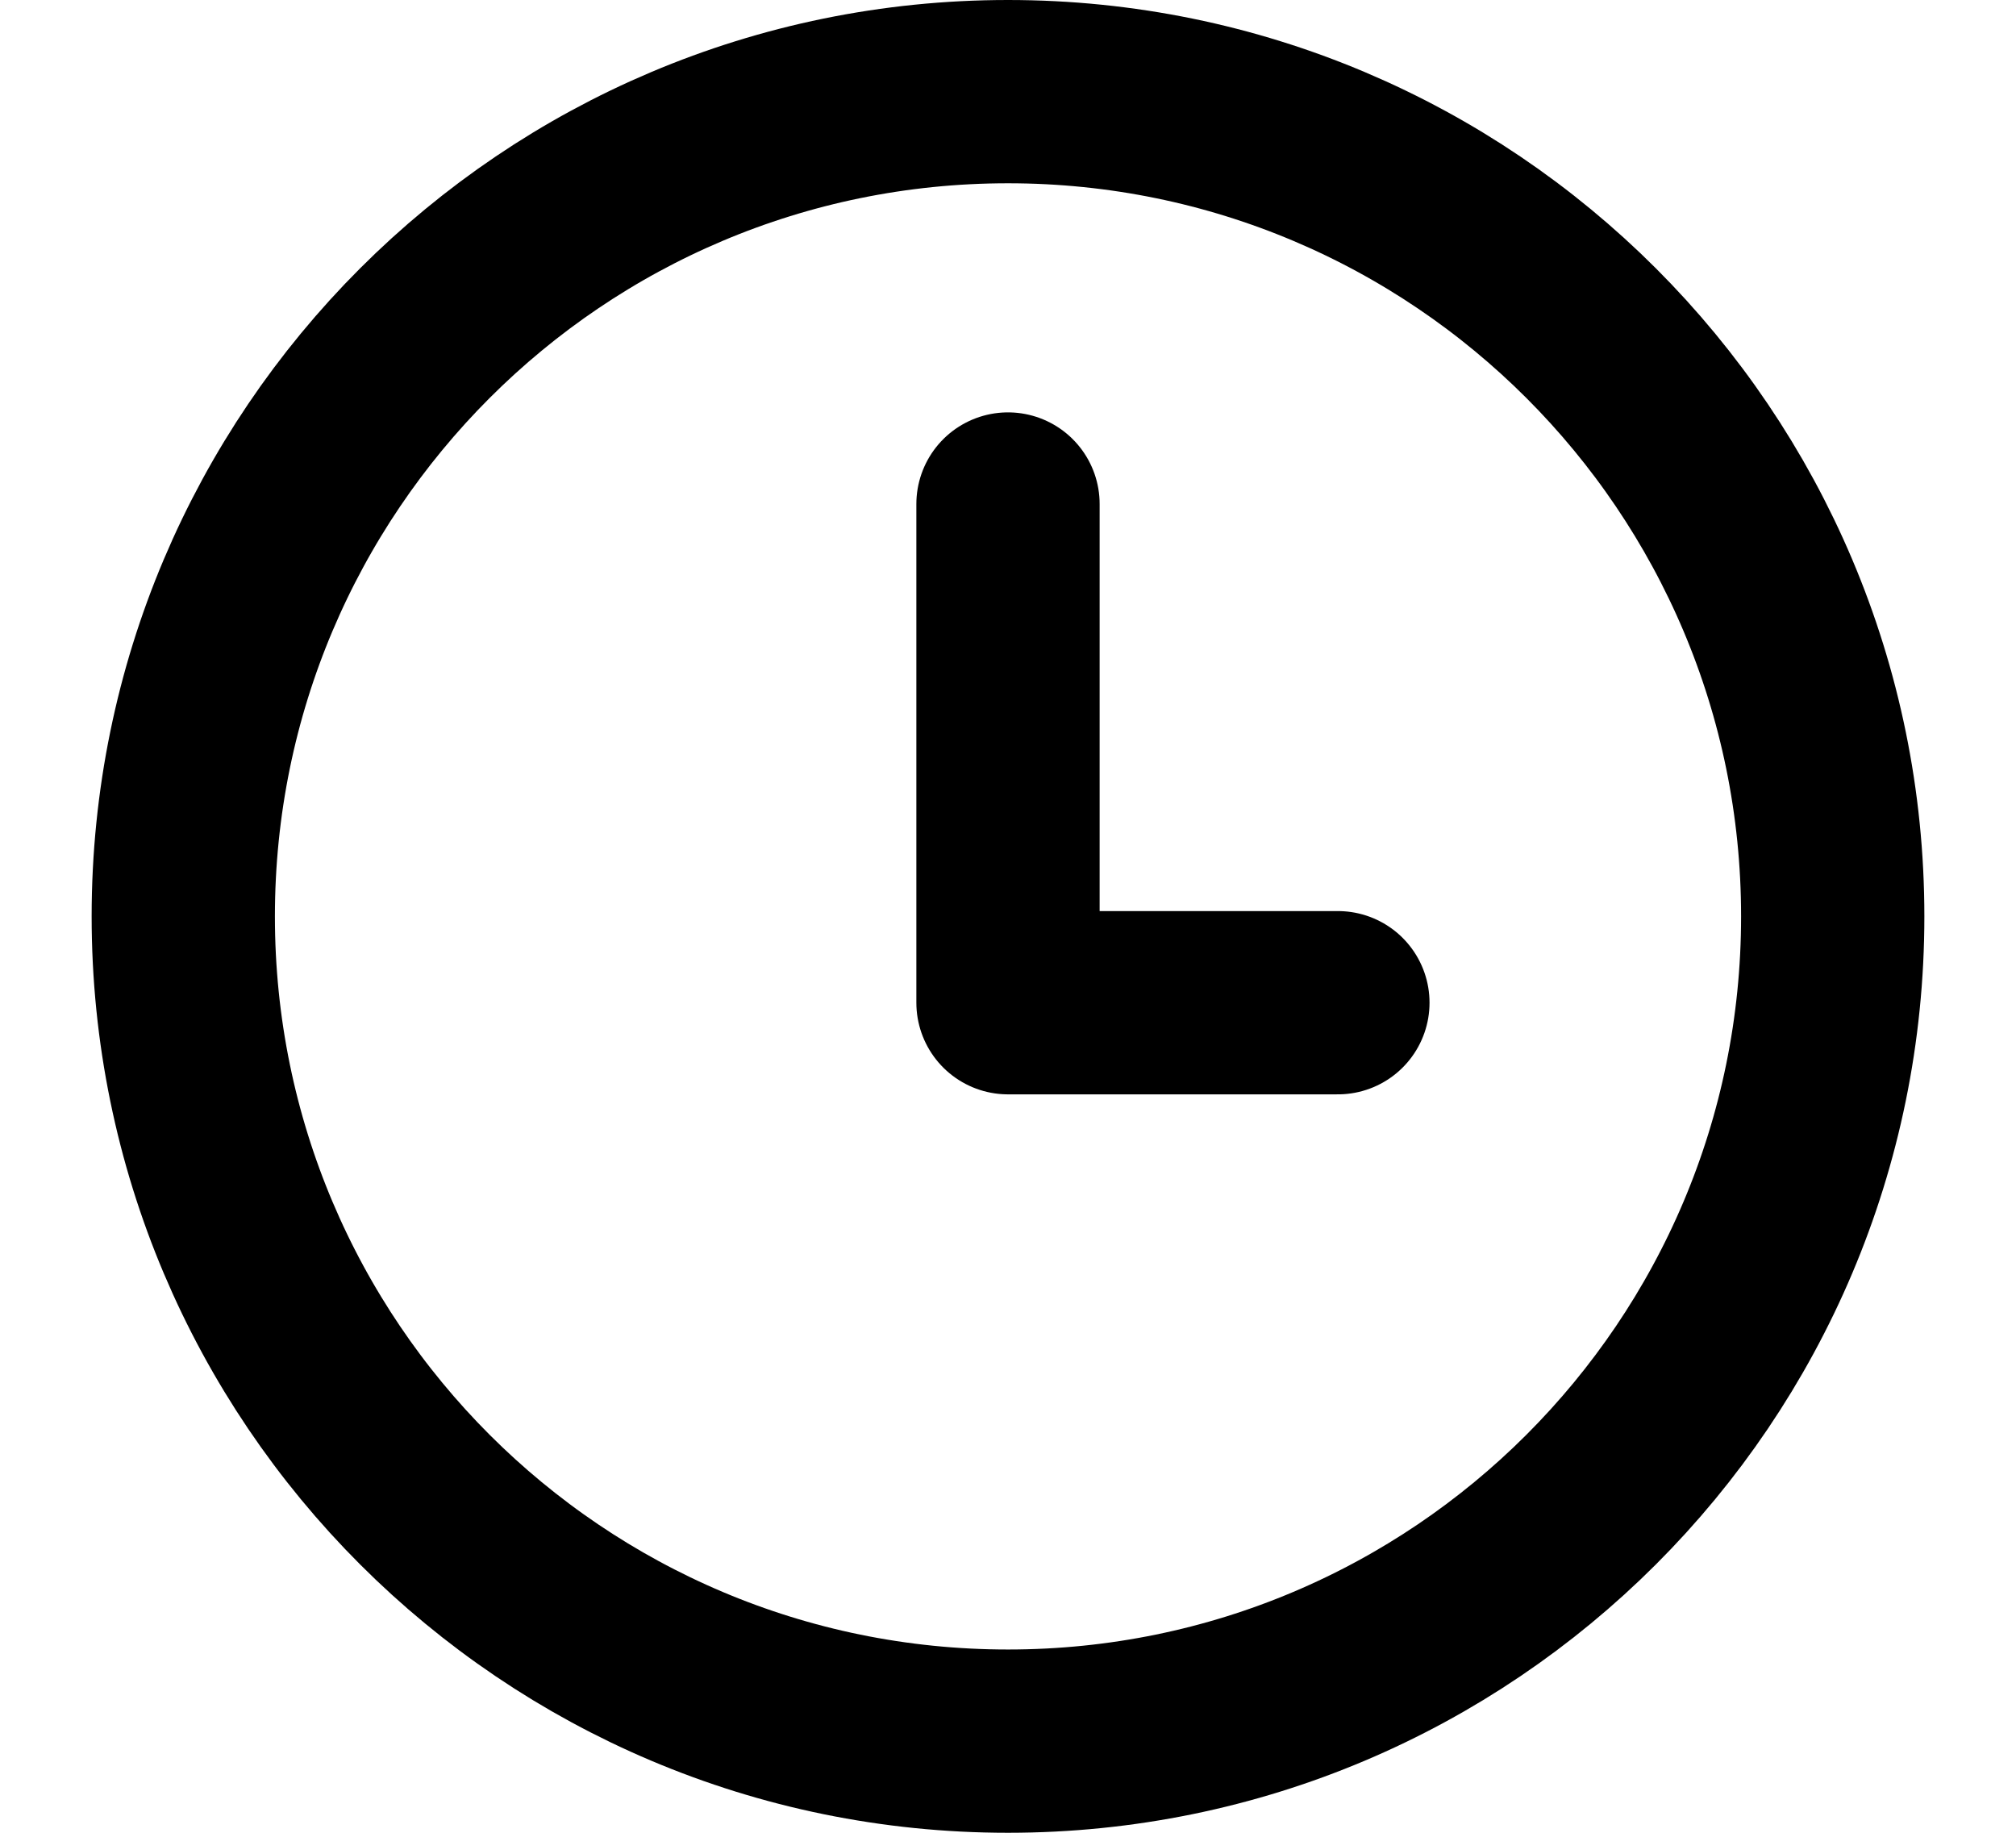
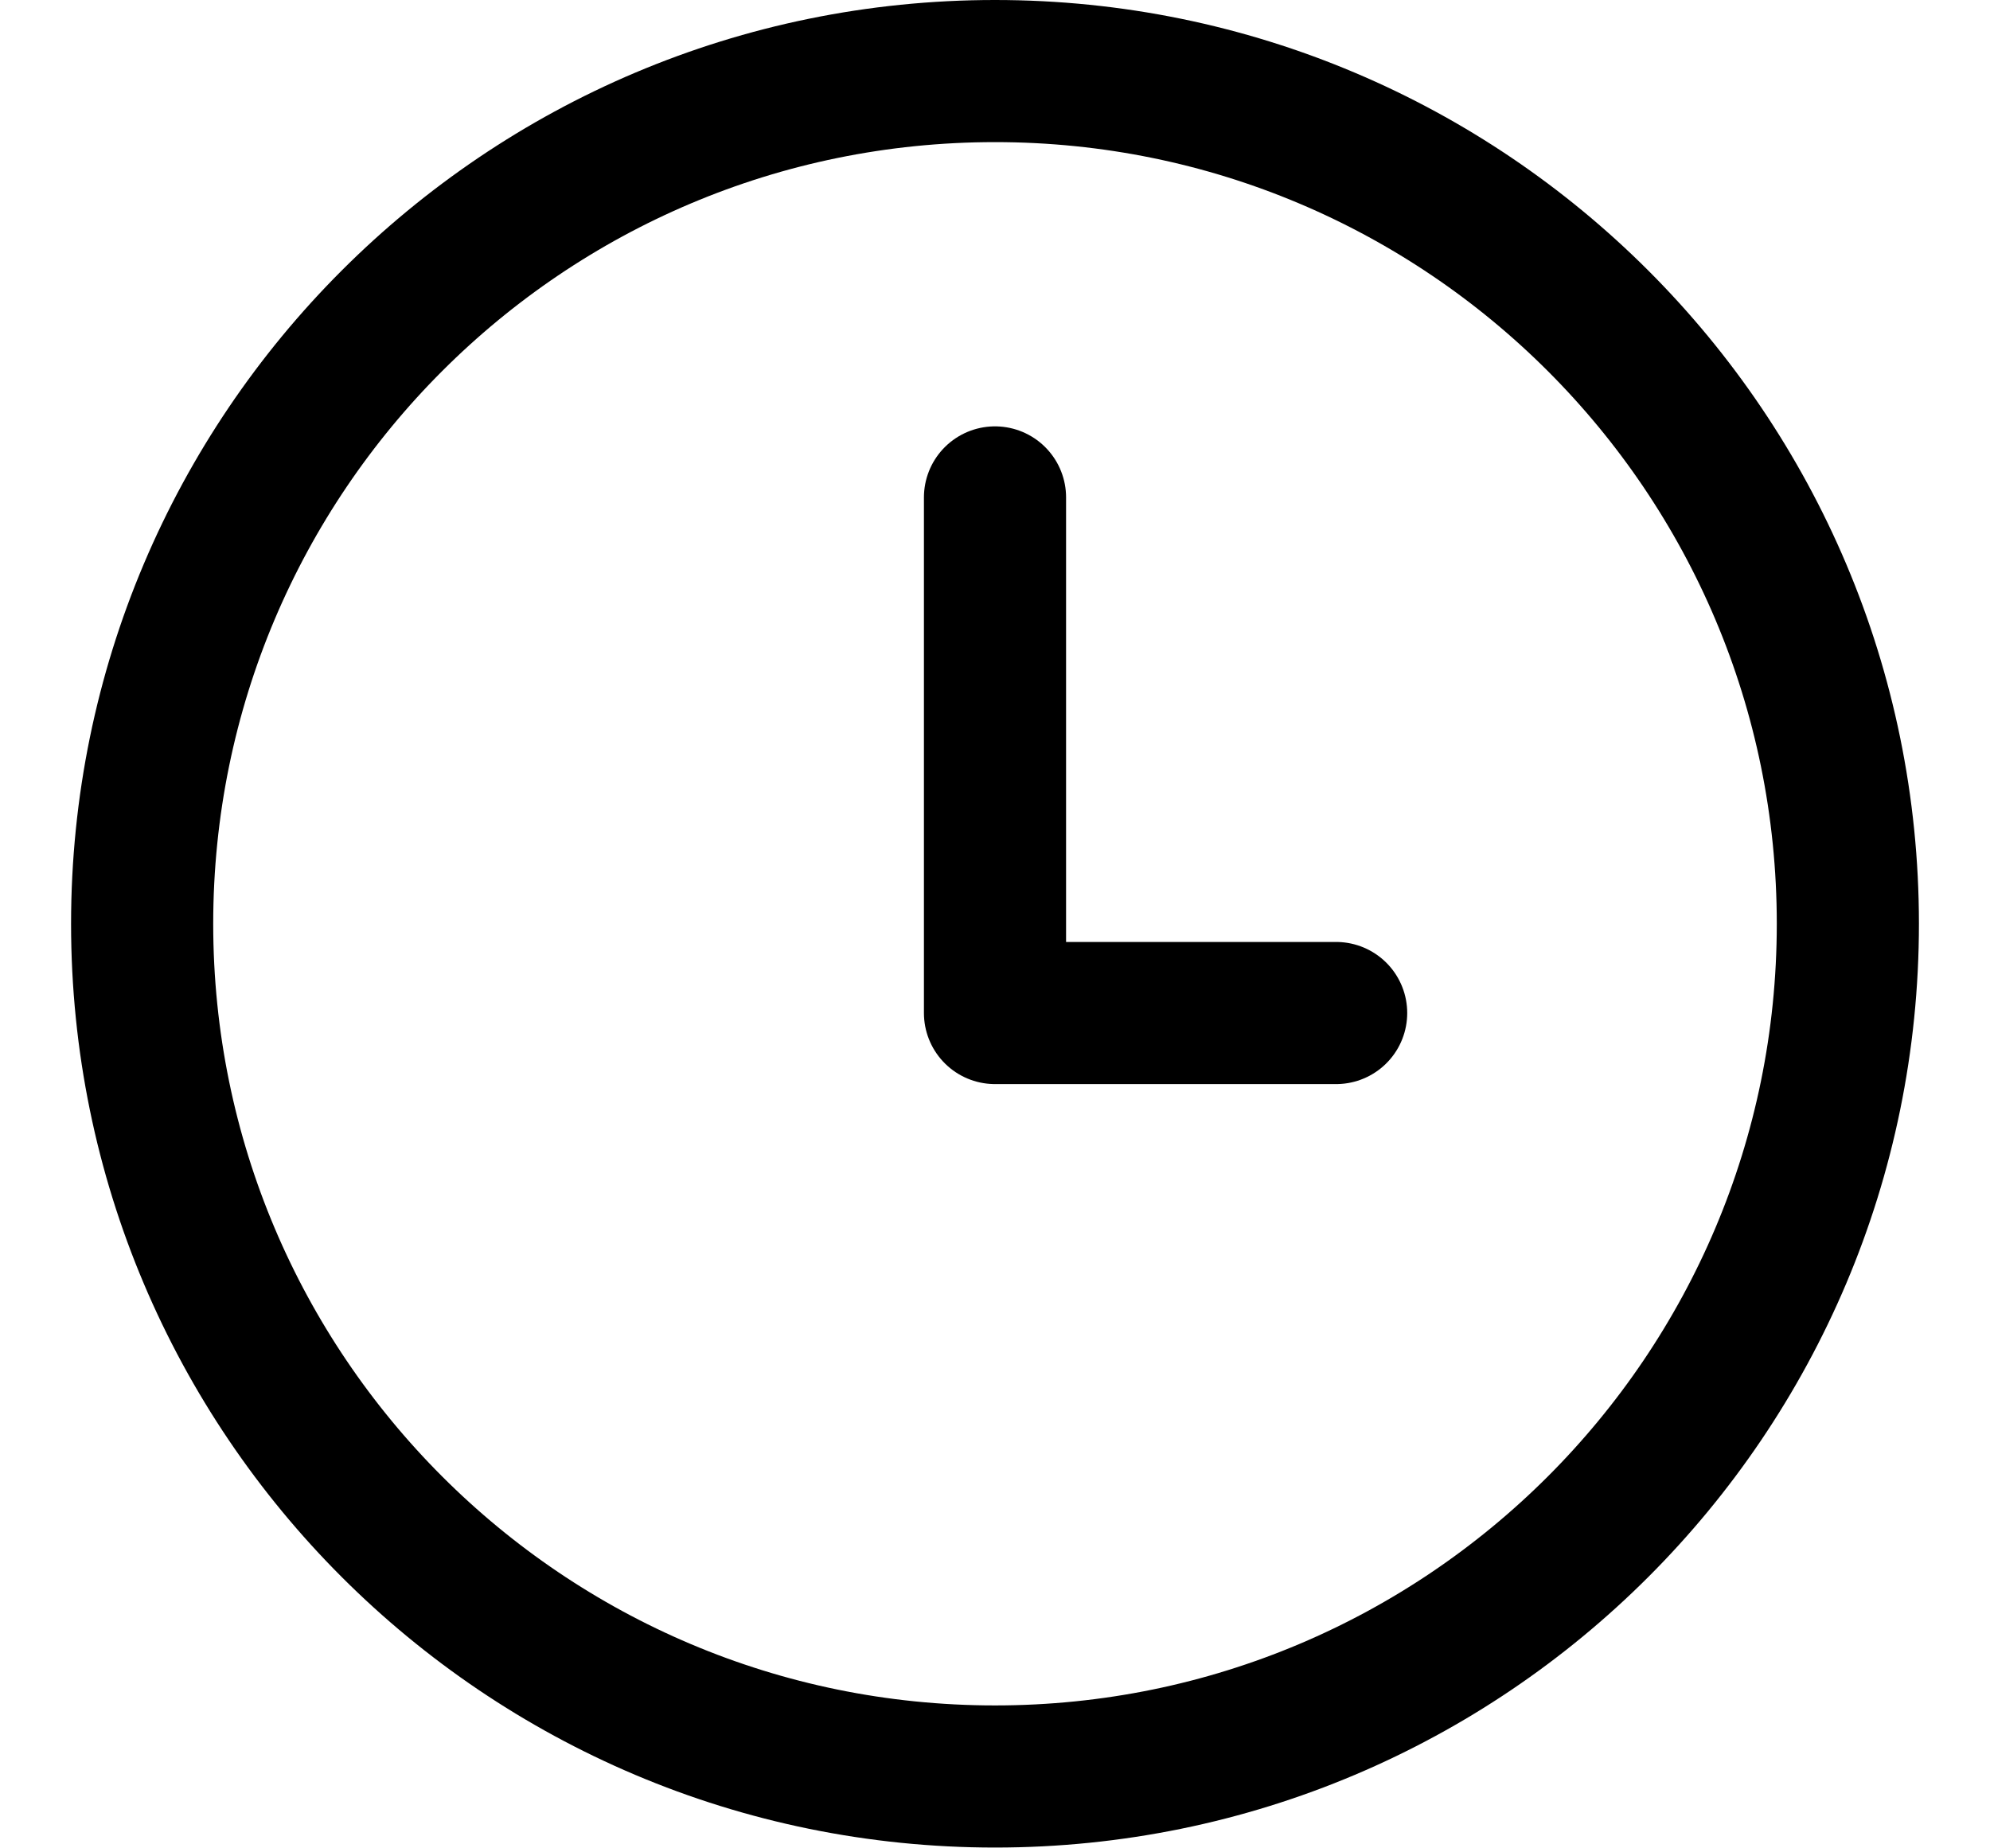
- <svg xmlns="http://www.w3.org/2000/svg" height="10" viewBox="0 0 11 10" width="11">
+ <svg xmlns="http://www.w3.org/2000/svg" height="13" viewBox="0 0 14 13" width="14">
  <g fill="none" fill-rule="evenodd" stroke="#000" stroke-linejoin="round" transform="translate(1 .5)">
-     <circle cx="4.5" cy="4.5" r="4.5" stroke-linecap="square" />
-     <path d="m6.3 4.971h-1.8v-2.721" stroke-linecap="round" />
+     <circle cx="6" cy="6" r="6" stroke-linecap="square" />
+     <path d="m8.4 6.628h-2.4v-3.628" stroke-linecap="round" />
  </g>
</svg>
